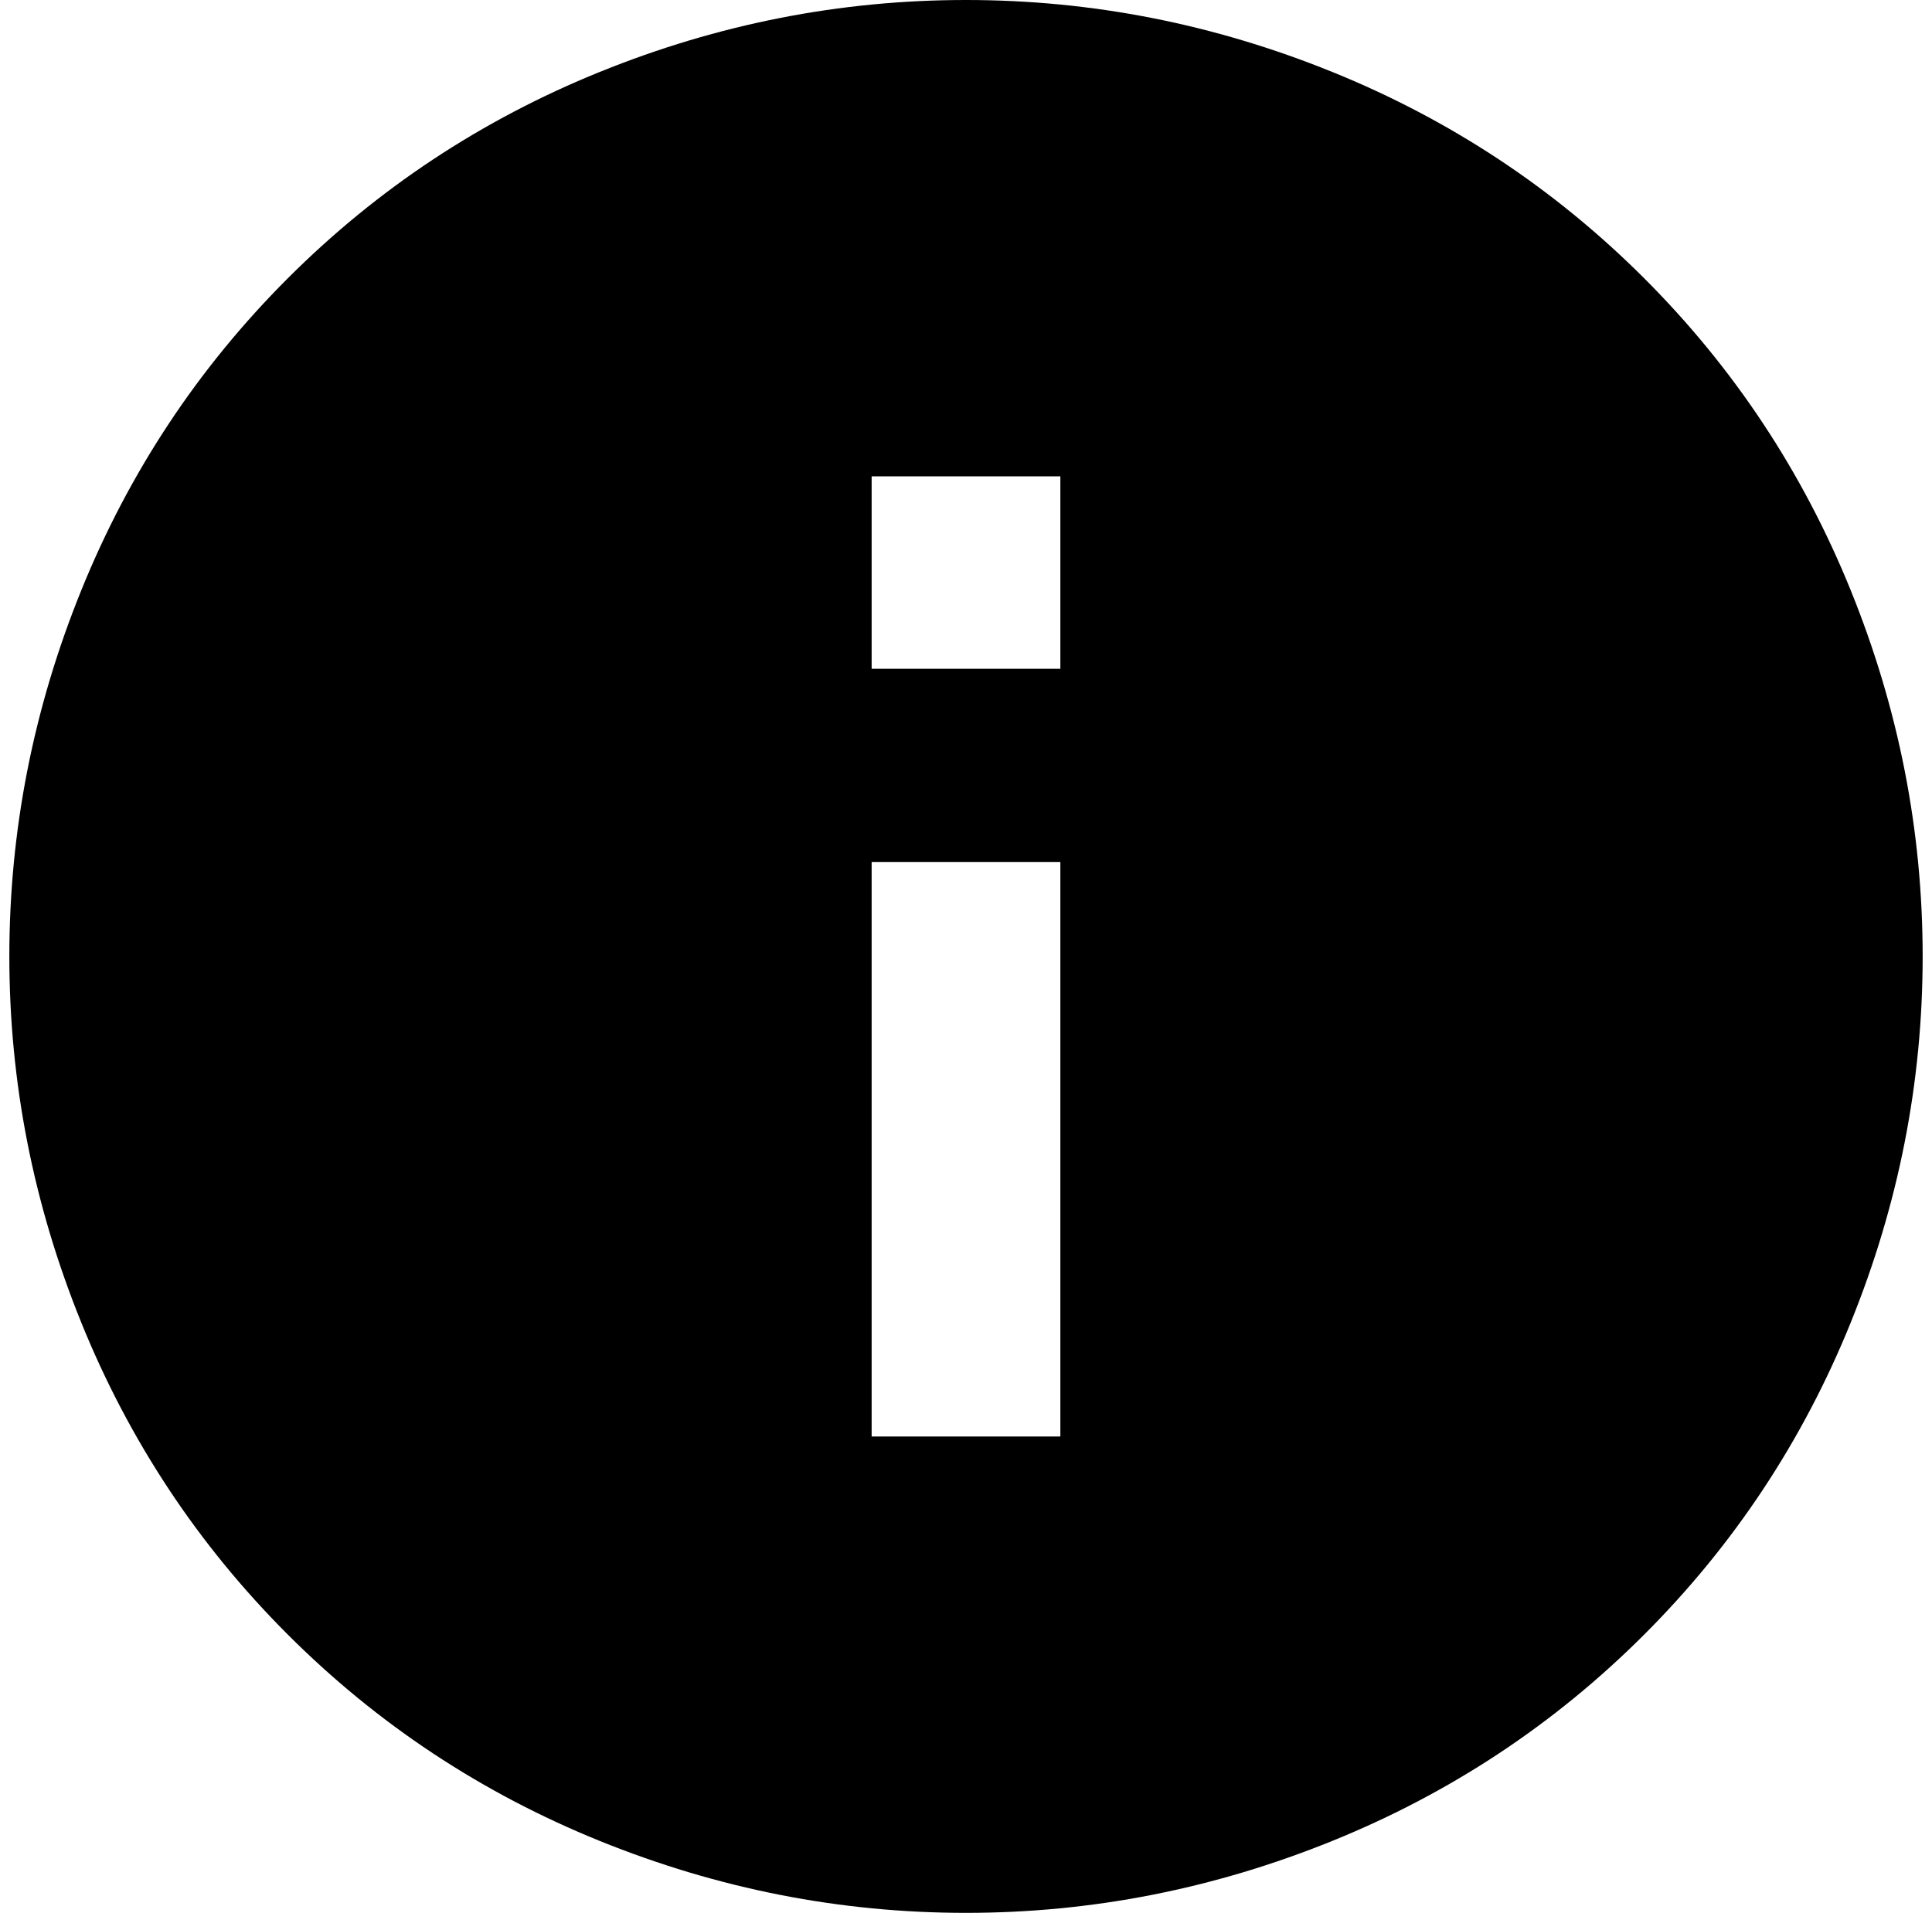
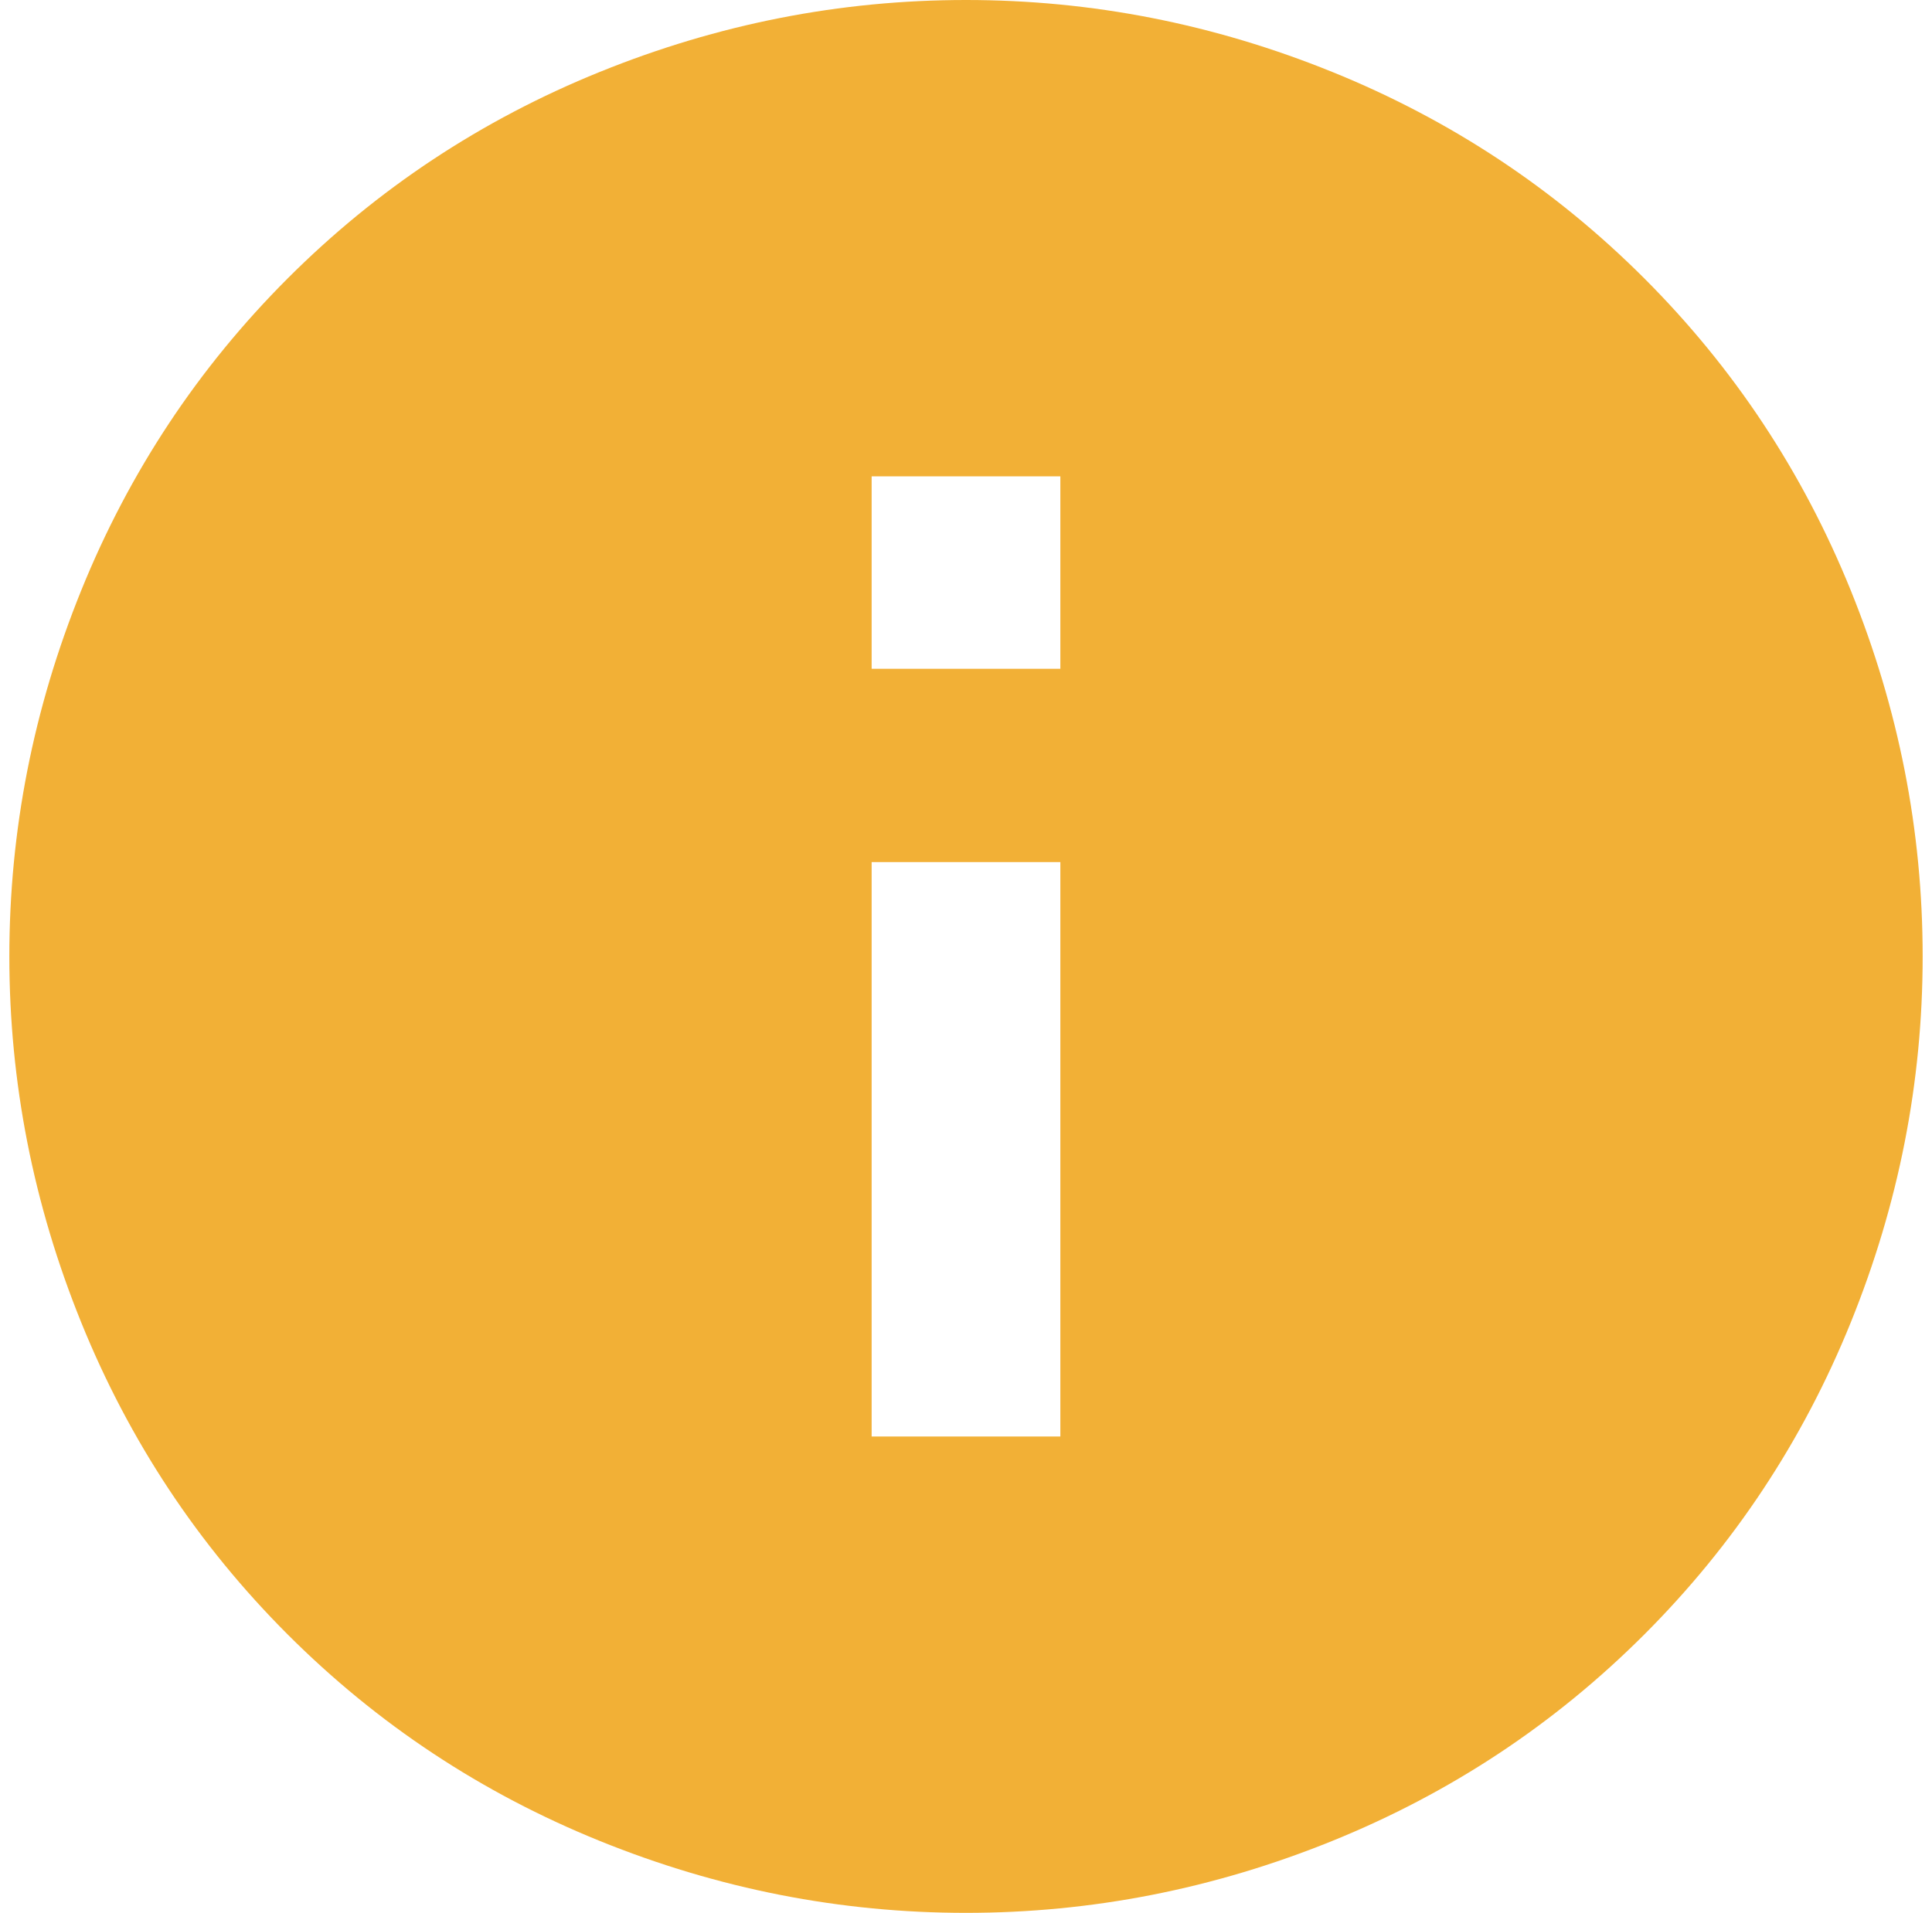
<svg xmlns="http://www.w3.org/2000/svg" version="1.1" viewBox="-10 0 2068 2048">
  <g transform="matrix(1 0 0 -1 0 1638)">
-     <path fill="currentColor" d="M1125 922h-202v206h202v-206zM1125 100h-202v615h202v-615zM1024 1638q-202 0 -392 -77t-334 -221t-221 -334t-77 -392t77 -392t221 -334t334 -221t392 -77t392 77t334 221t221 334t77 392t-77 392t-221 334t-334 221t-392 77z" />
+     <path fill="#f2b036" d="M1125 922h-202v206h202v-206zM1125 100h-202v615h202v-615zM1024 1638q-202 0 -392 -77t-334 -221t-221 -334t-77 -392t77 -392t221 -334t334 -221t392 -77t392 77t334 221t221 334t77 392t-77 392t-221 334t-334 221t-392 77z" />
  </g>
</svg>
